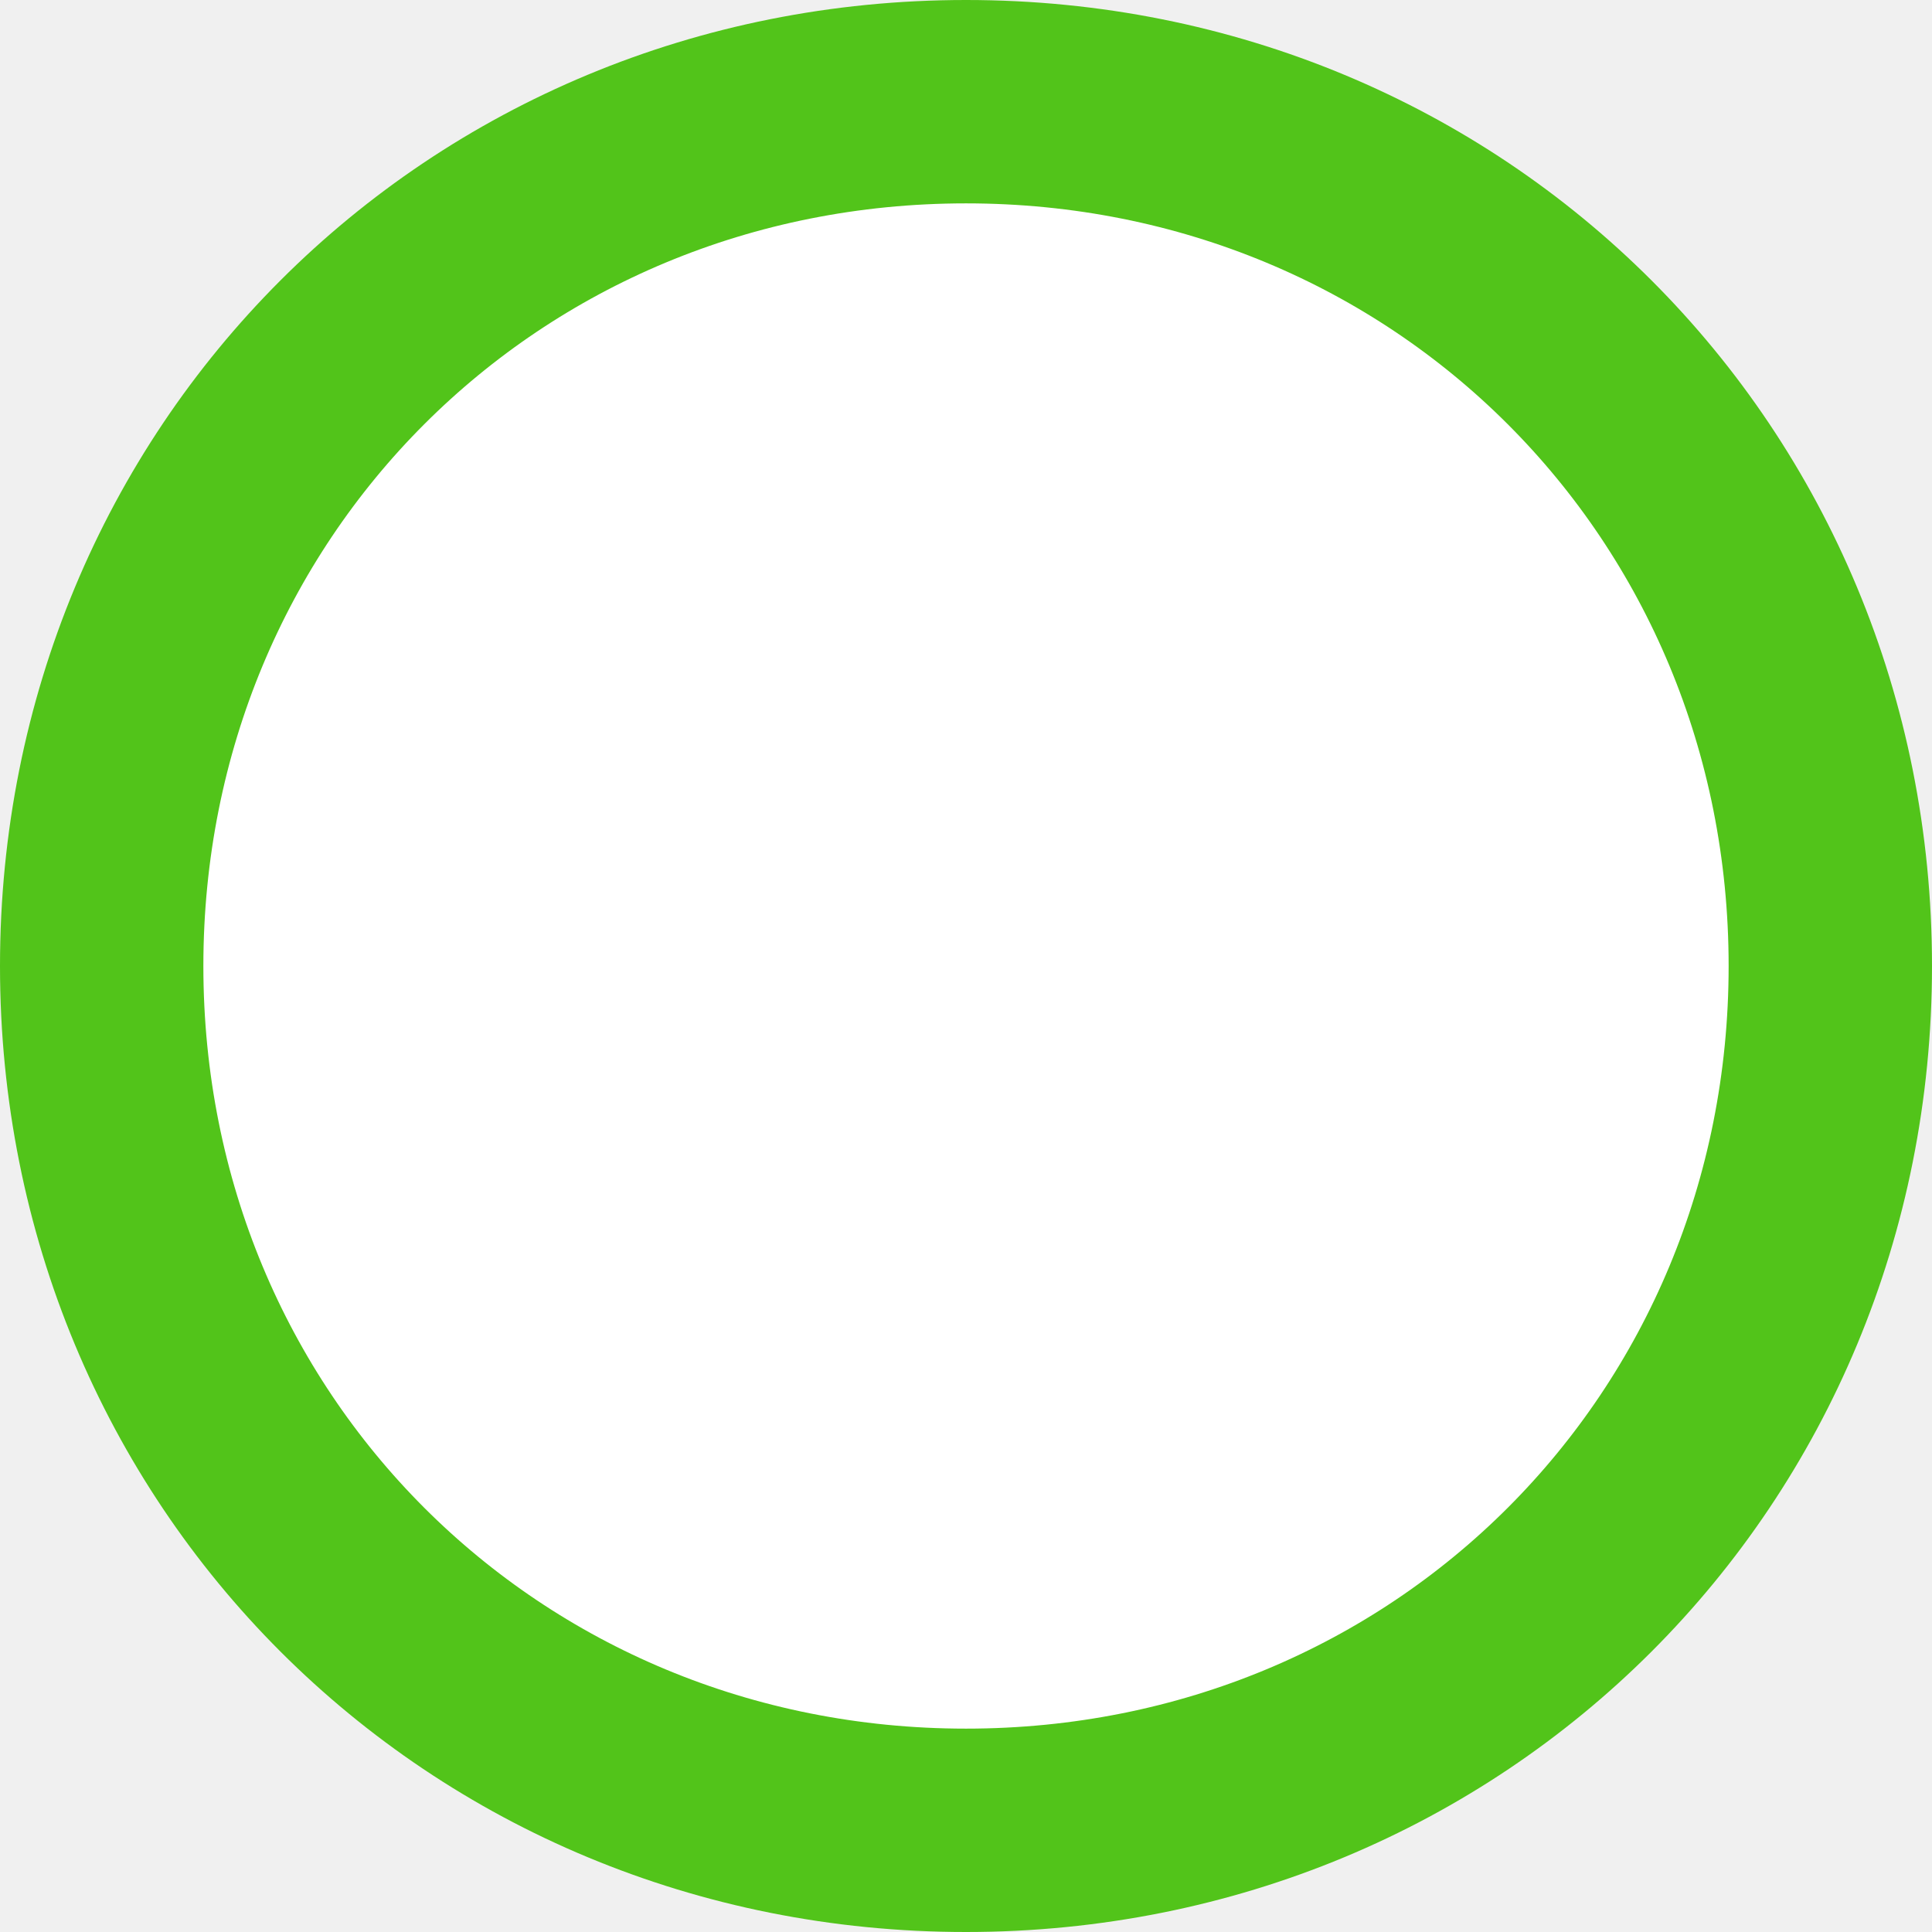
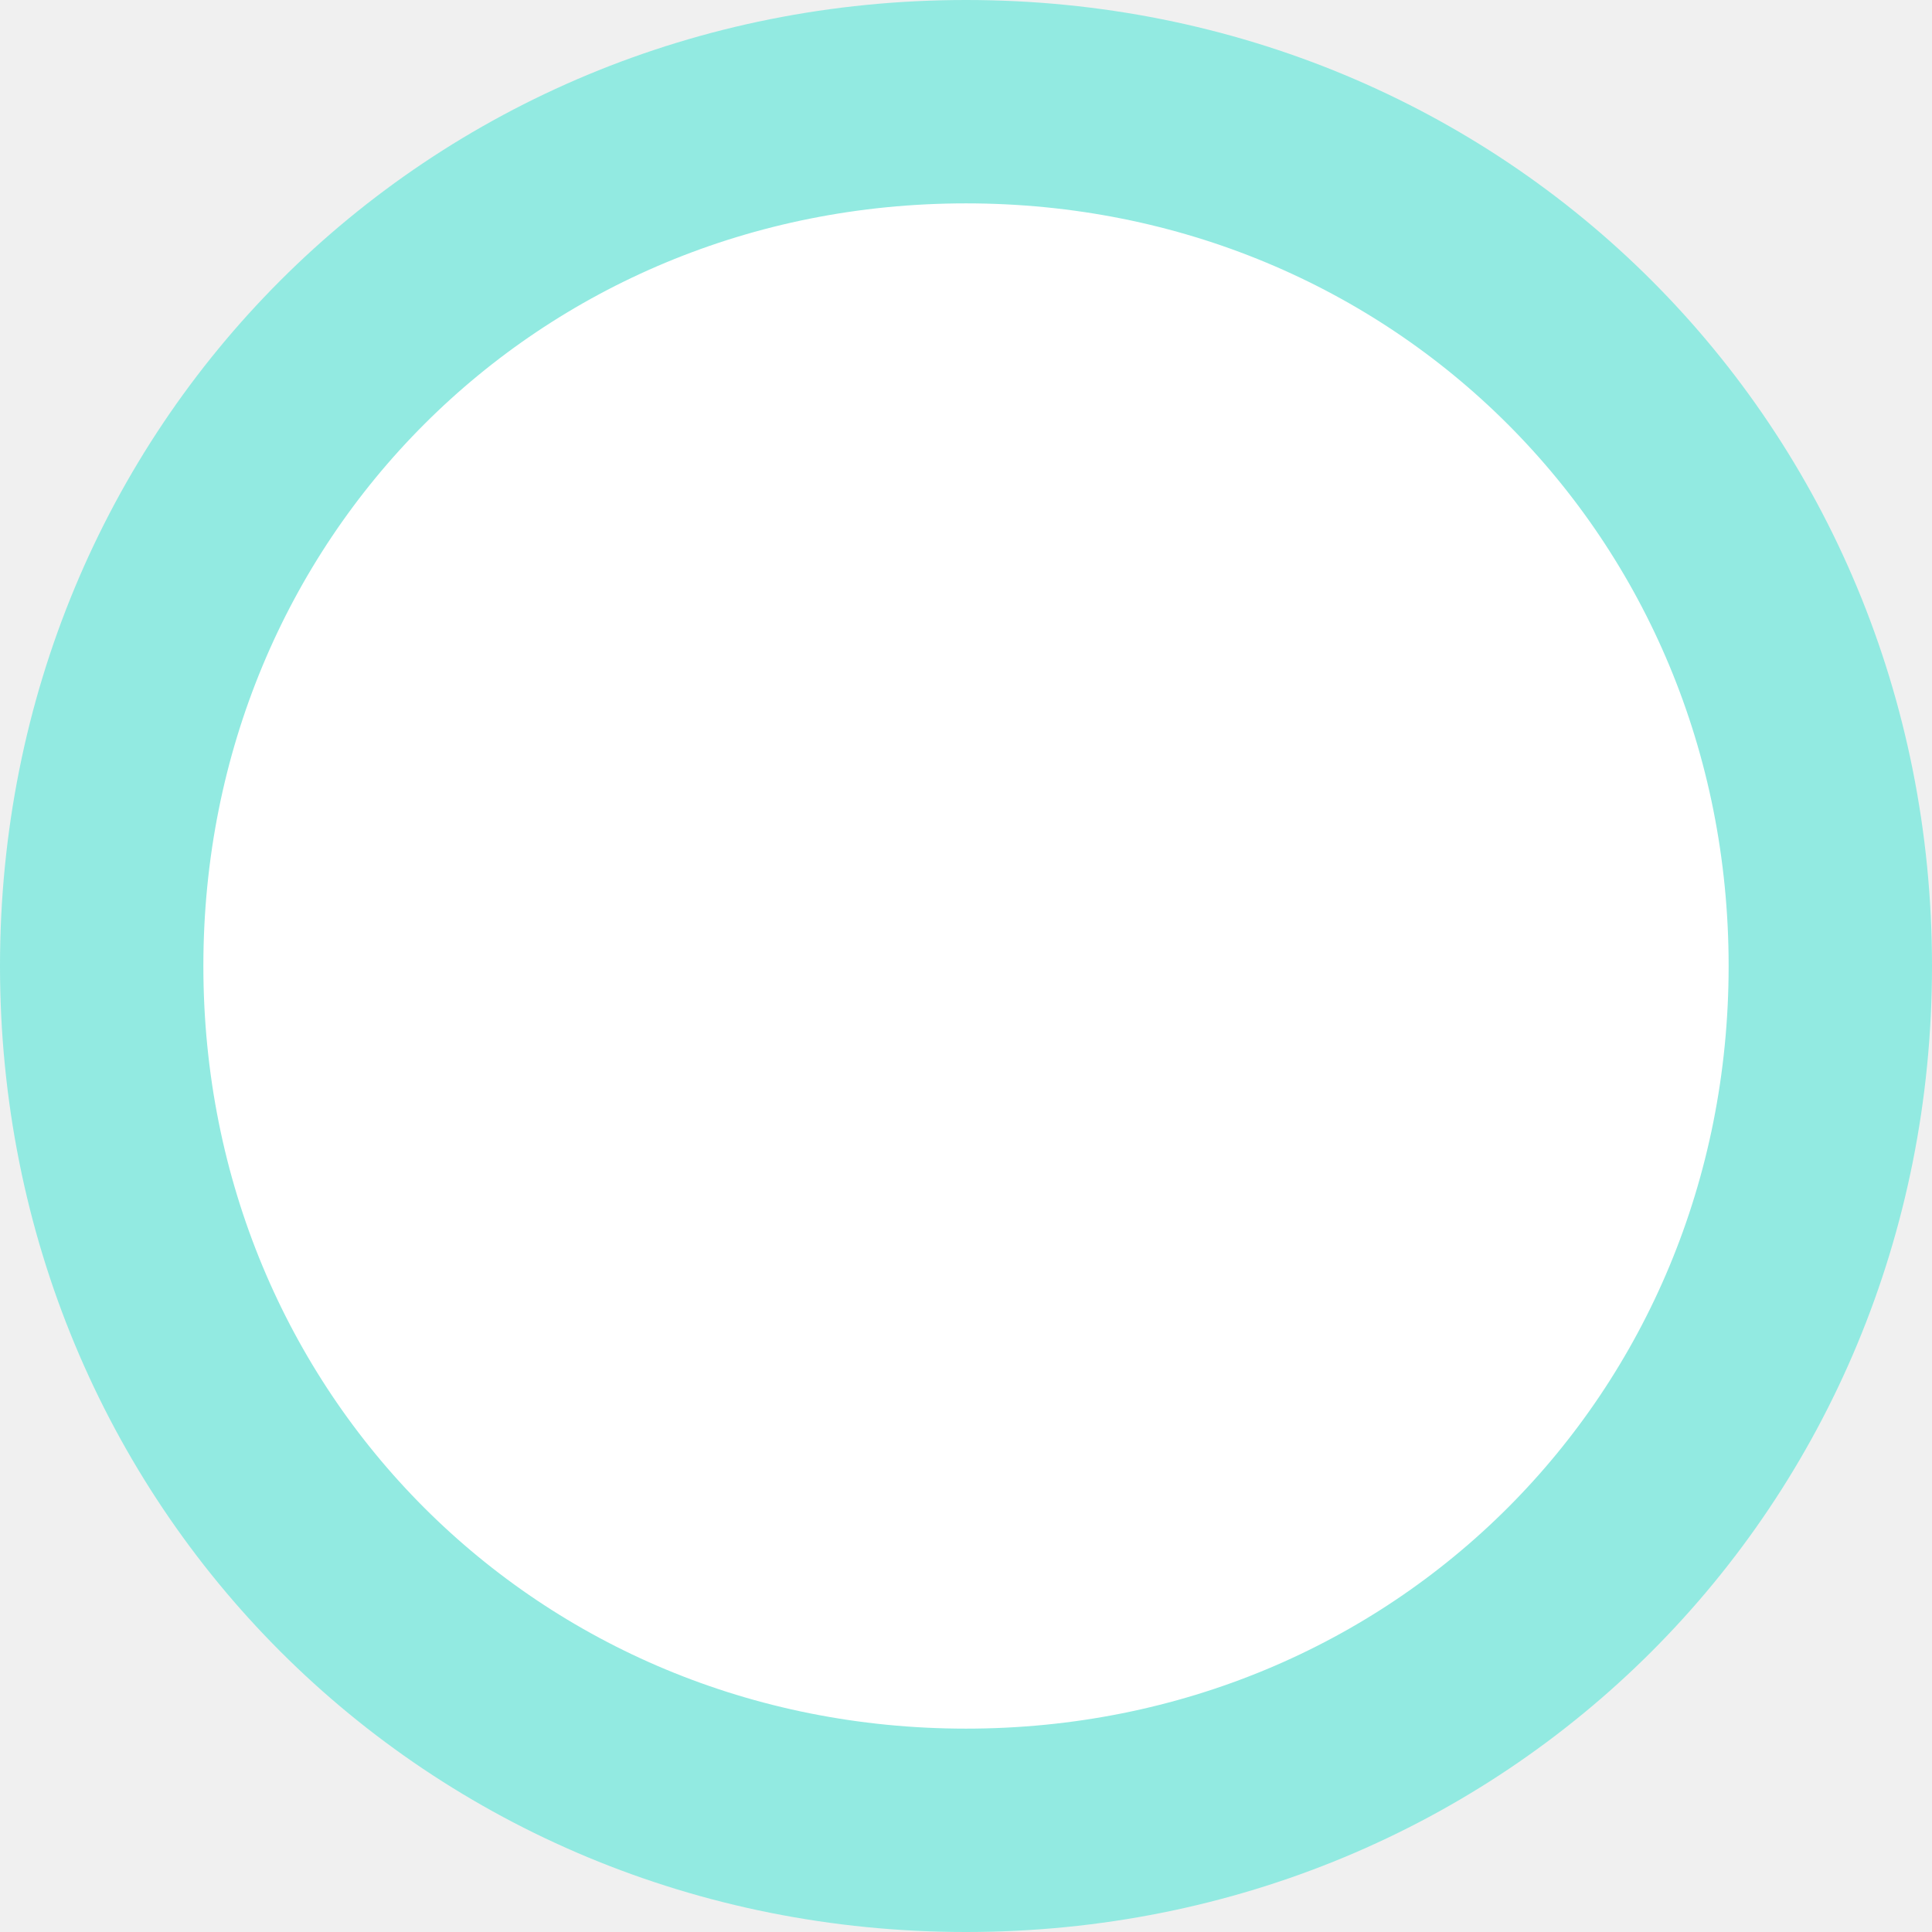
<svg xmlns="http://www.w3.org/2000/svg" version="1.1" width="19px" height="19px">
-   <g transform="matrix(1 0 0 1 -1501 -247 )">
-     <path d="M 1510.5 248  C 1515.26 248  1519 251.74  1519 256.5  C 1519 261.26  1515.26 265  1510.5 265  C 1505.74 265  1502 261.26  1502 256.5  C 1502 251.74  1505.74 248  1510.5 248  Z " fill-rule="nonzero" fill="#ffffff" stroke="none" />
-     <path d="M 1510.5 248  C 1515.26 248  1519 251.74  1519 256.5  C 1519 261.26  1515.26 265  1510.5 265  C 1505.74 265  1502 261.26  1502 256.5  C 1502 251.74  1505.74 248  1510.5 248  Z " stroke-width="2" stroke="#52c41a" fill="none" />
+   <g transform="matrix(1 0 0 1 -14 -63 )">
+     <path d="M 23.5 64  C 28.26 64  32 67.74  32 72.5  C 32 77.26  28.26 81  23.5 81  C 18.74 81  15 77.26  15 72.5  C 15 67.74  18.74 64  23.5 64  Z " fill-rule="nonzero" fill="#ffffff" stroke="none" />
+     <path d="M 23.5 64  C 28.26 64  32 67.74  32 72.5  C 32 77.26  28.26 81  23.5 81  C 18.74 81  15 77.26  15 72.5  C 15 67.74  18.74 64  23.5 64  Z " stroke-width="2" stroke="#92eae1" fill="none" />
  </g>
</svg>
